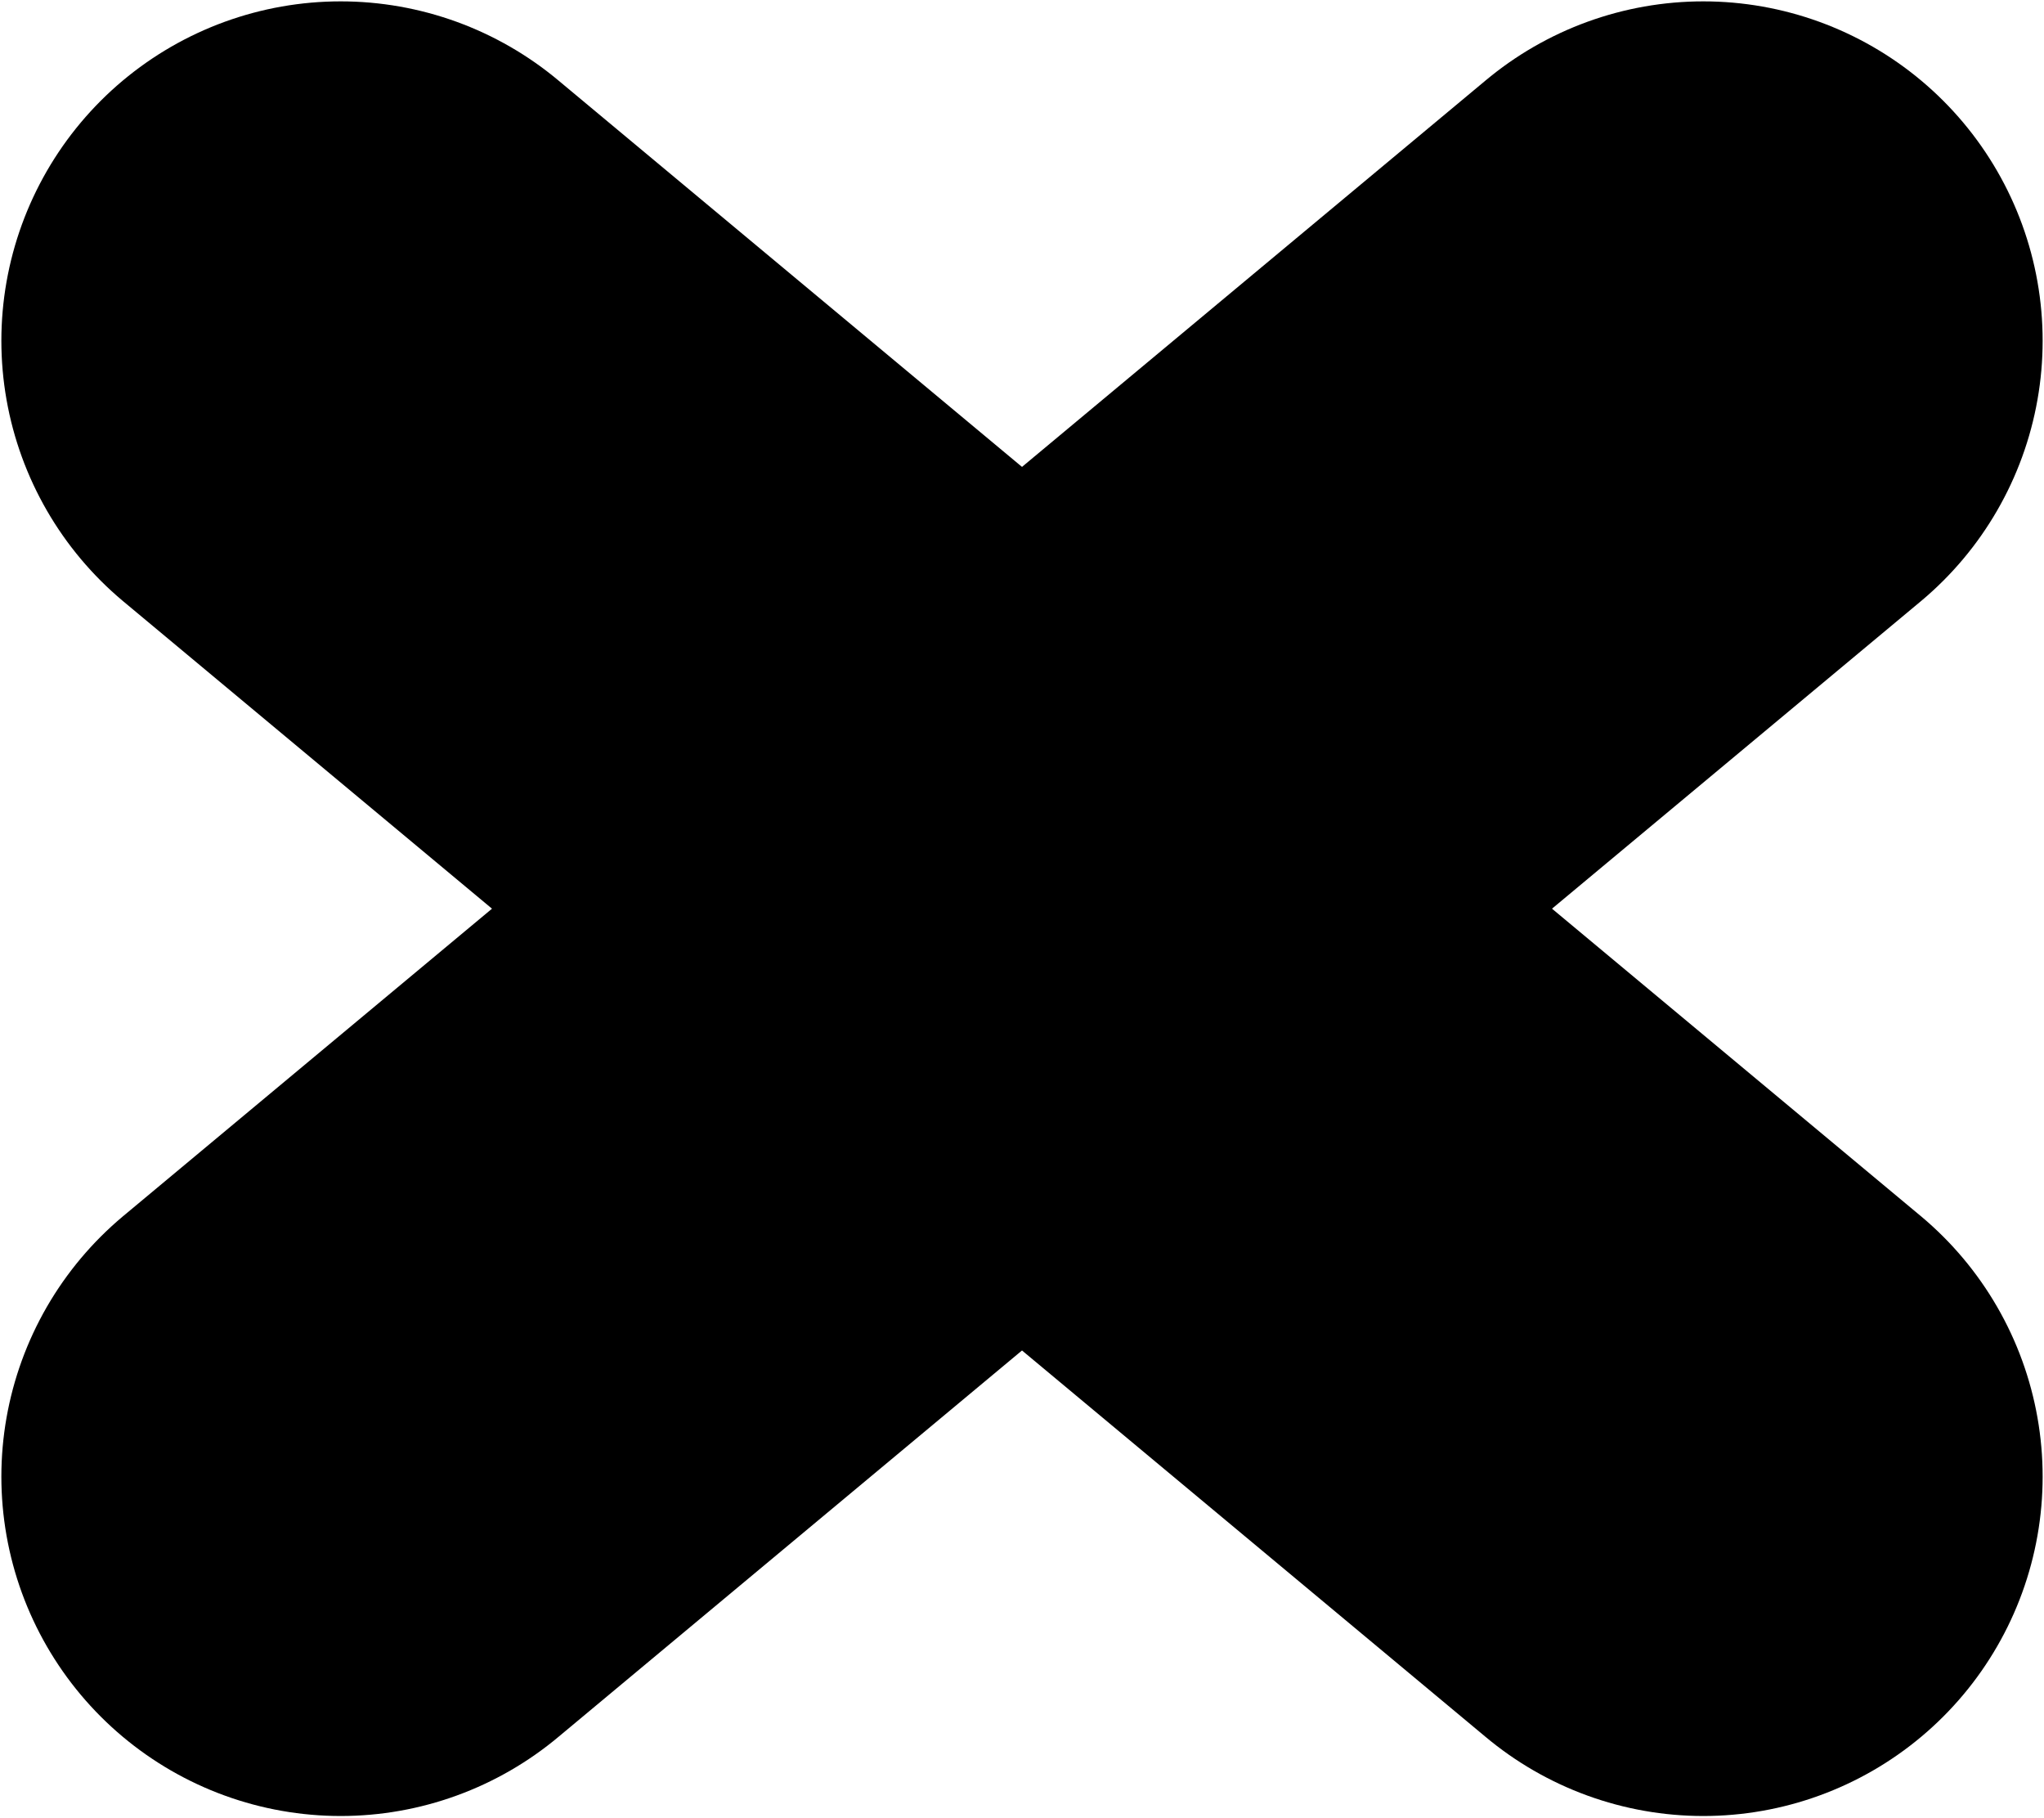
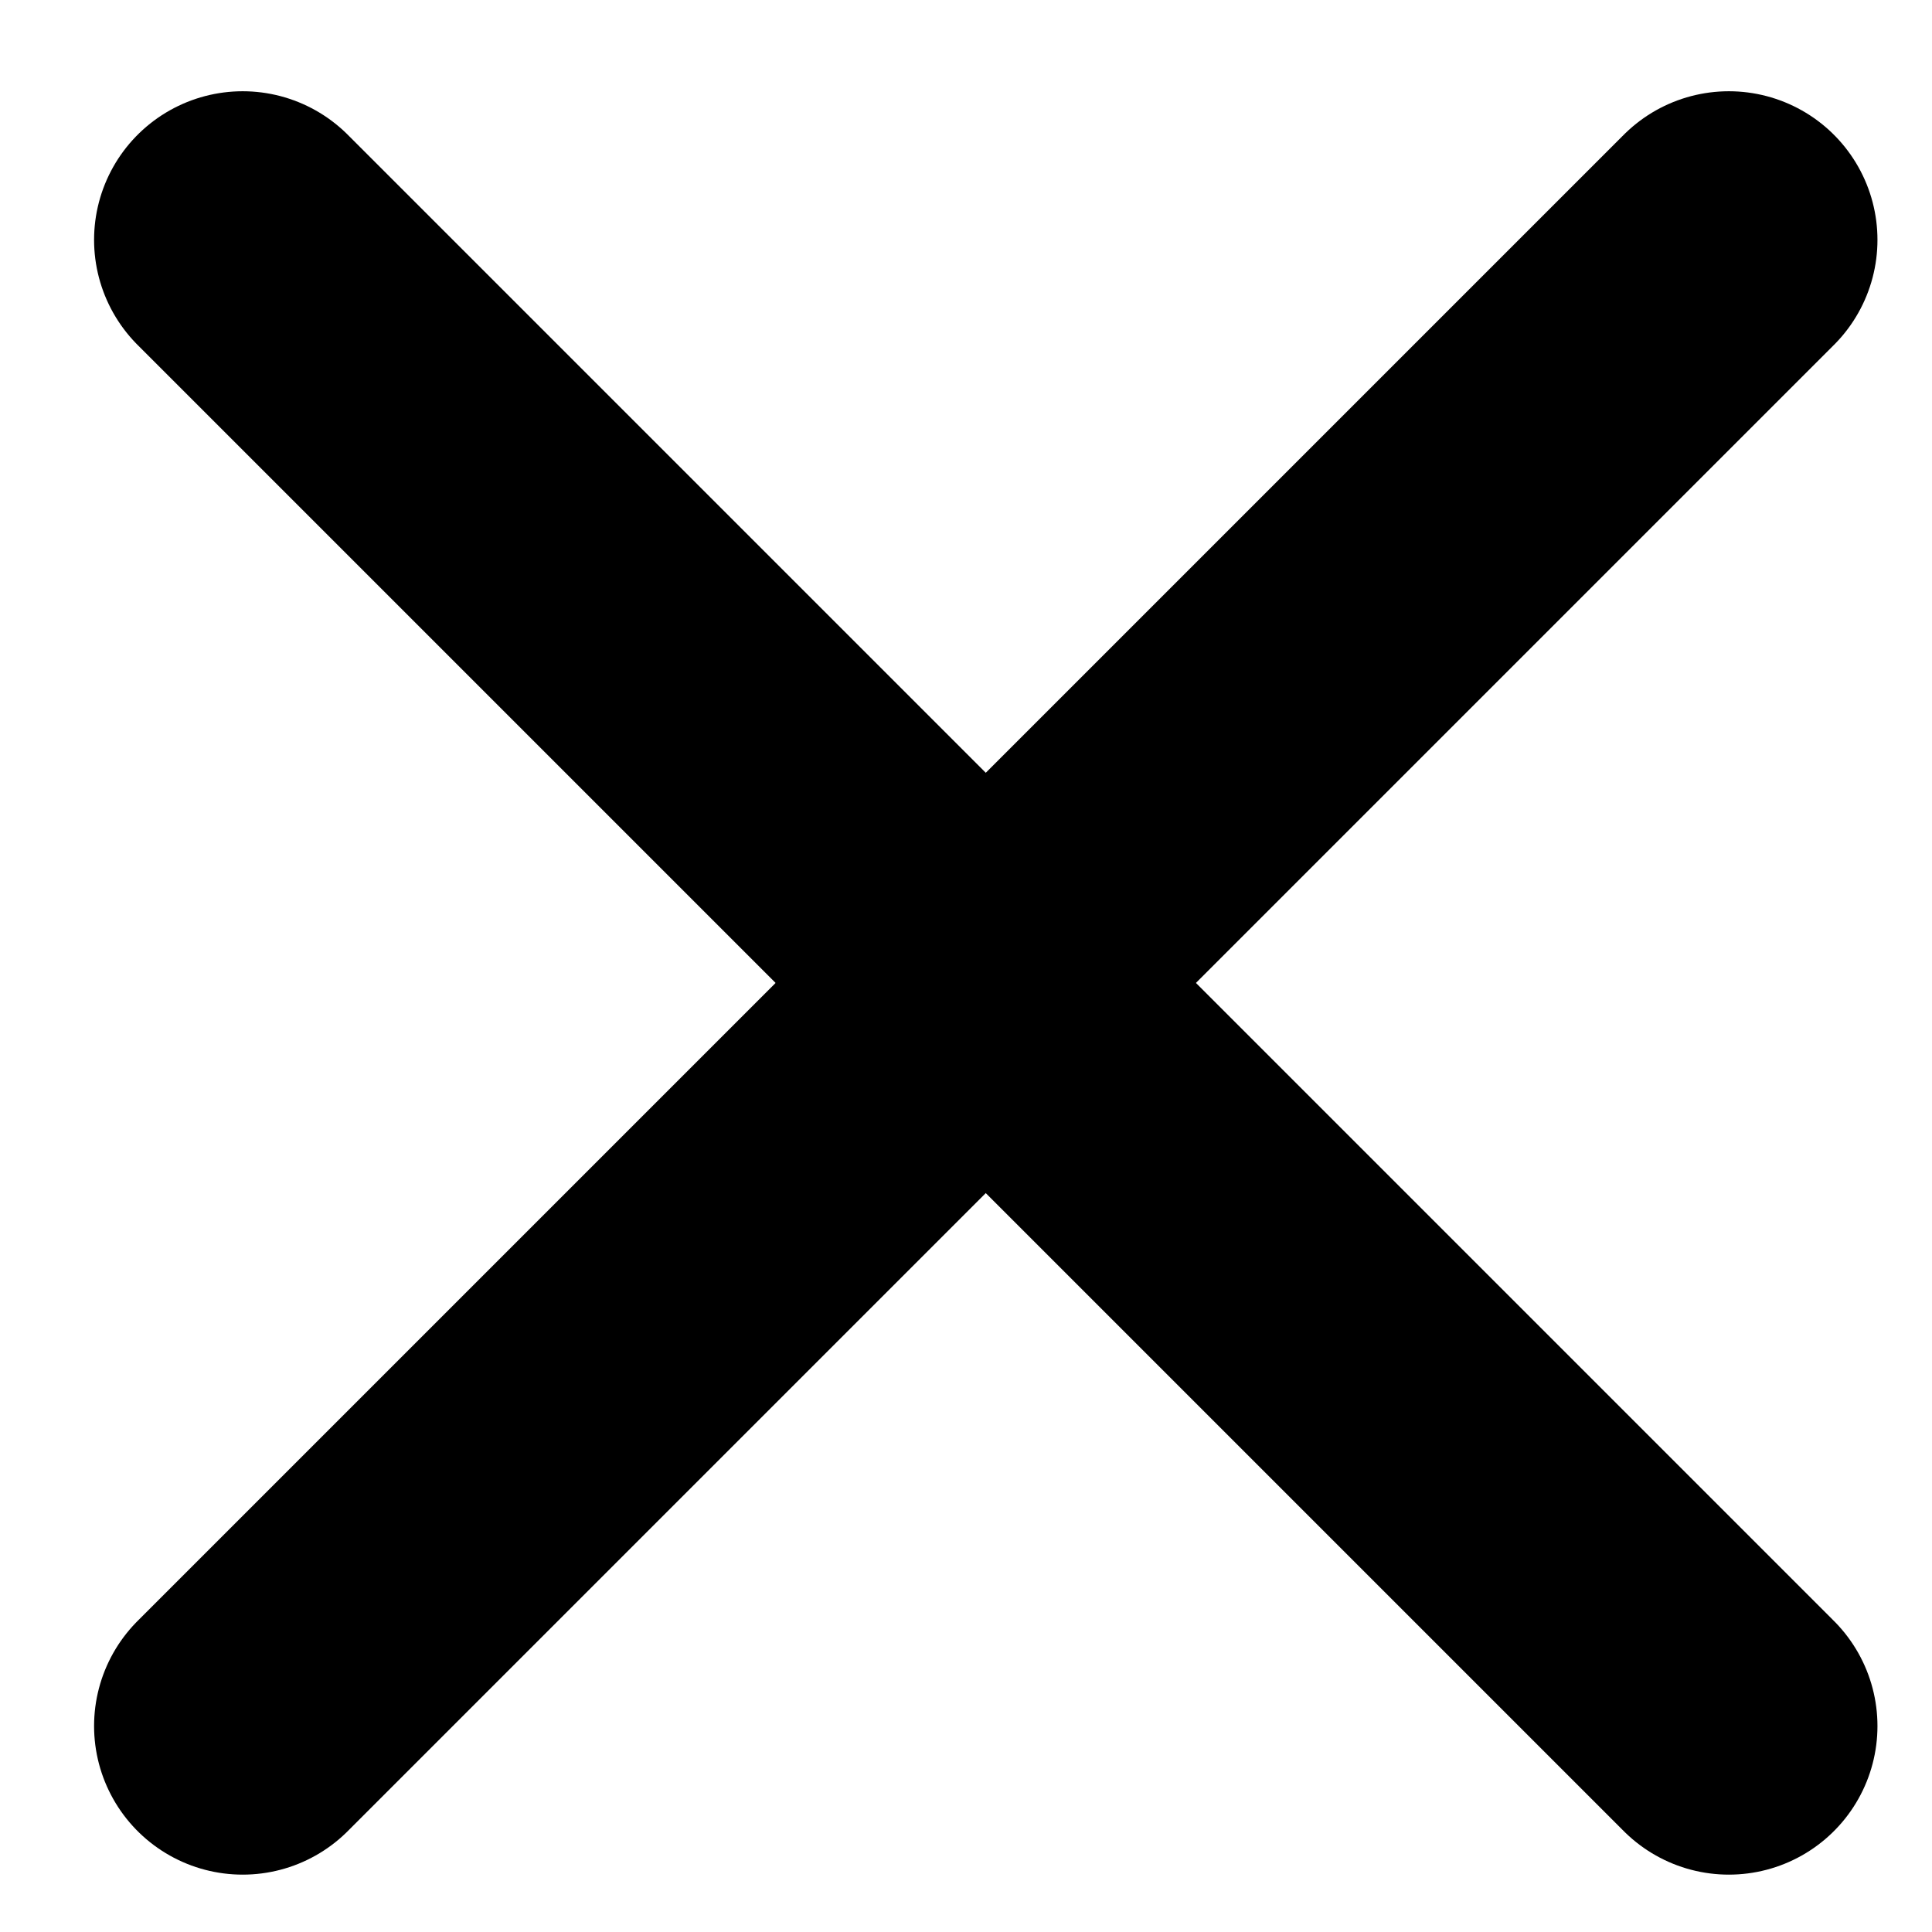
- <svg xmlns="http://www.w3.org/2000/svg" width="18" height="16" viewBox="0 0 18 16" fill="none">
-   <path d="M15 3L3 13" stroke="black" stroke-width="5.976" stroke-linecap="round" stroke-linejoin="round" />
-   <path d="M3 3L15 13" stroke="black" stroke-width="5.976" stroke-linecap="round" stroke-linejoin="round" />
+ <svg xmlns="http://www.w3.org/2000/svg" width="13" height="13" viewBox="0 0 13 13" fill="none">
+   <path d="M11.633 1.614L1.633 11.614" stroke="black" stroke-width="2" stroke-linecap="round" stroke-linejoin="round" />
+   <path d="M1.633 1.614L11.633 11.614" stroke="black" stroke-width="2" stroke-linecap="round" stroke-linejoin="round" />
</svg>
